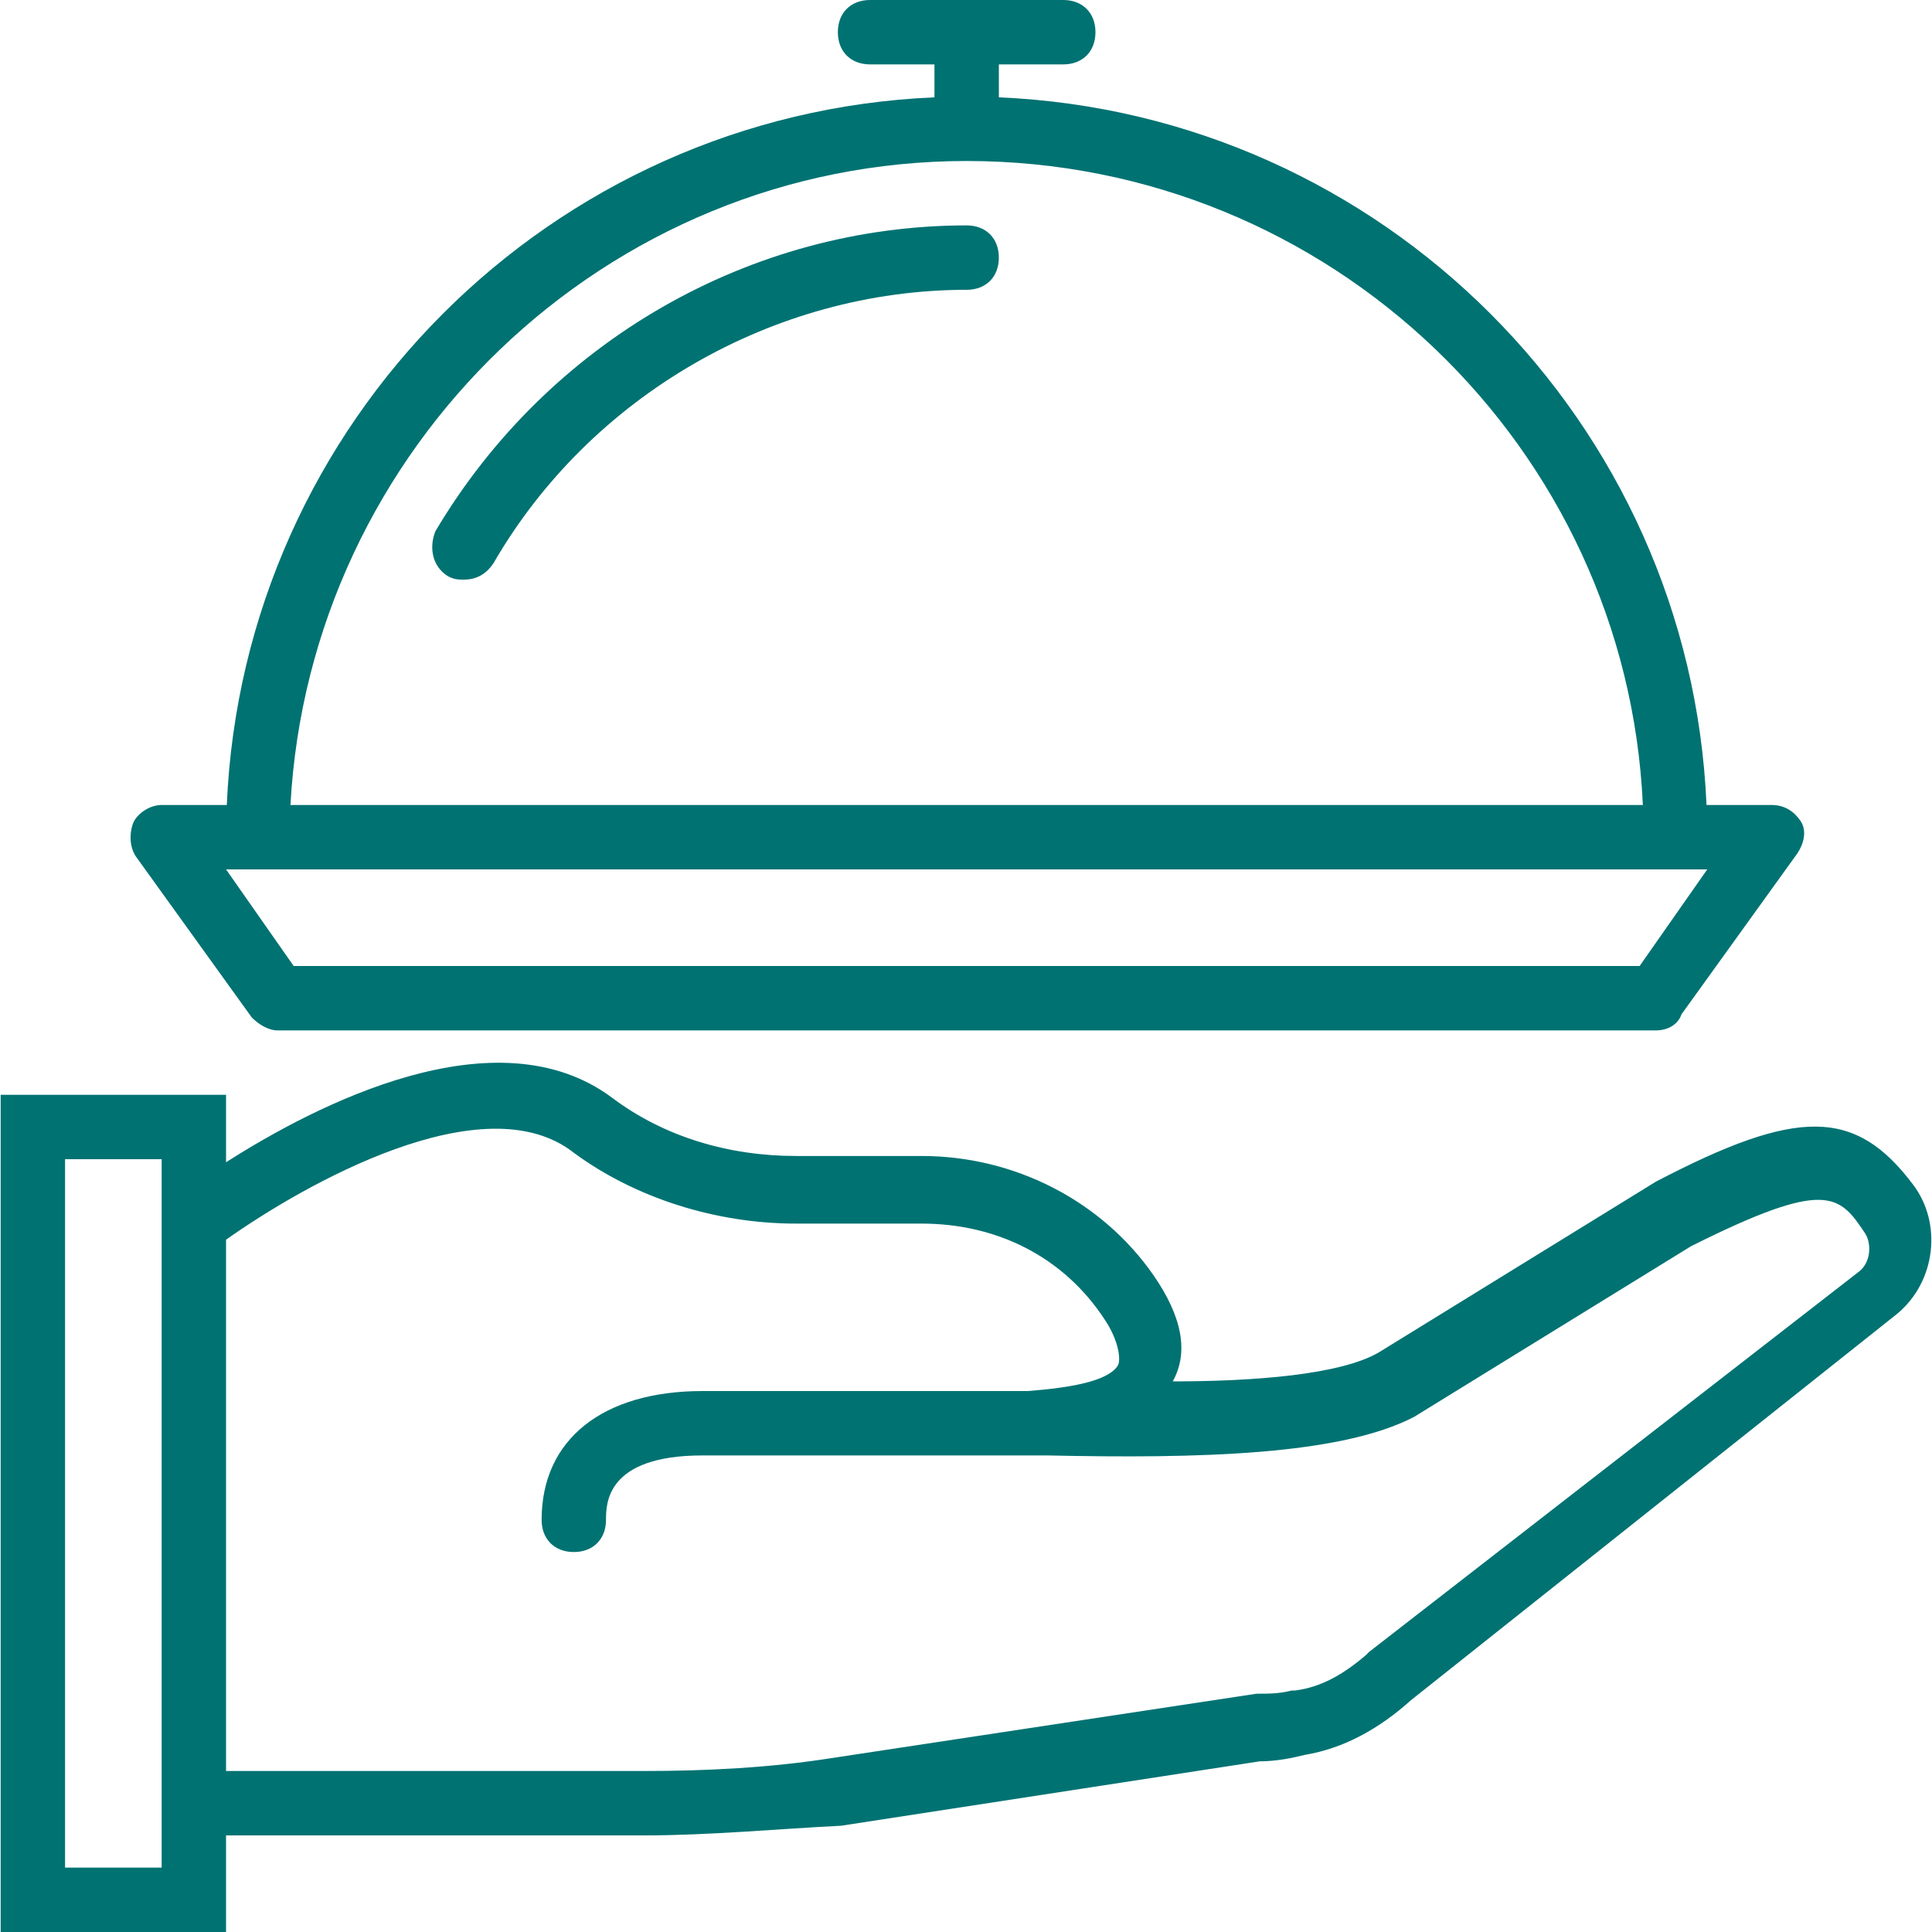
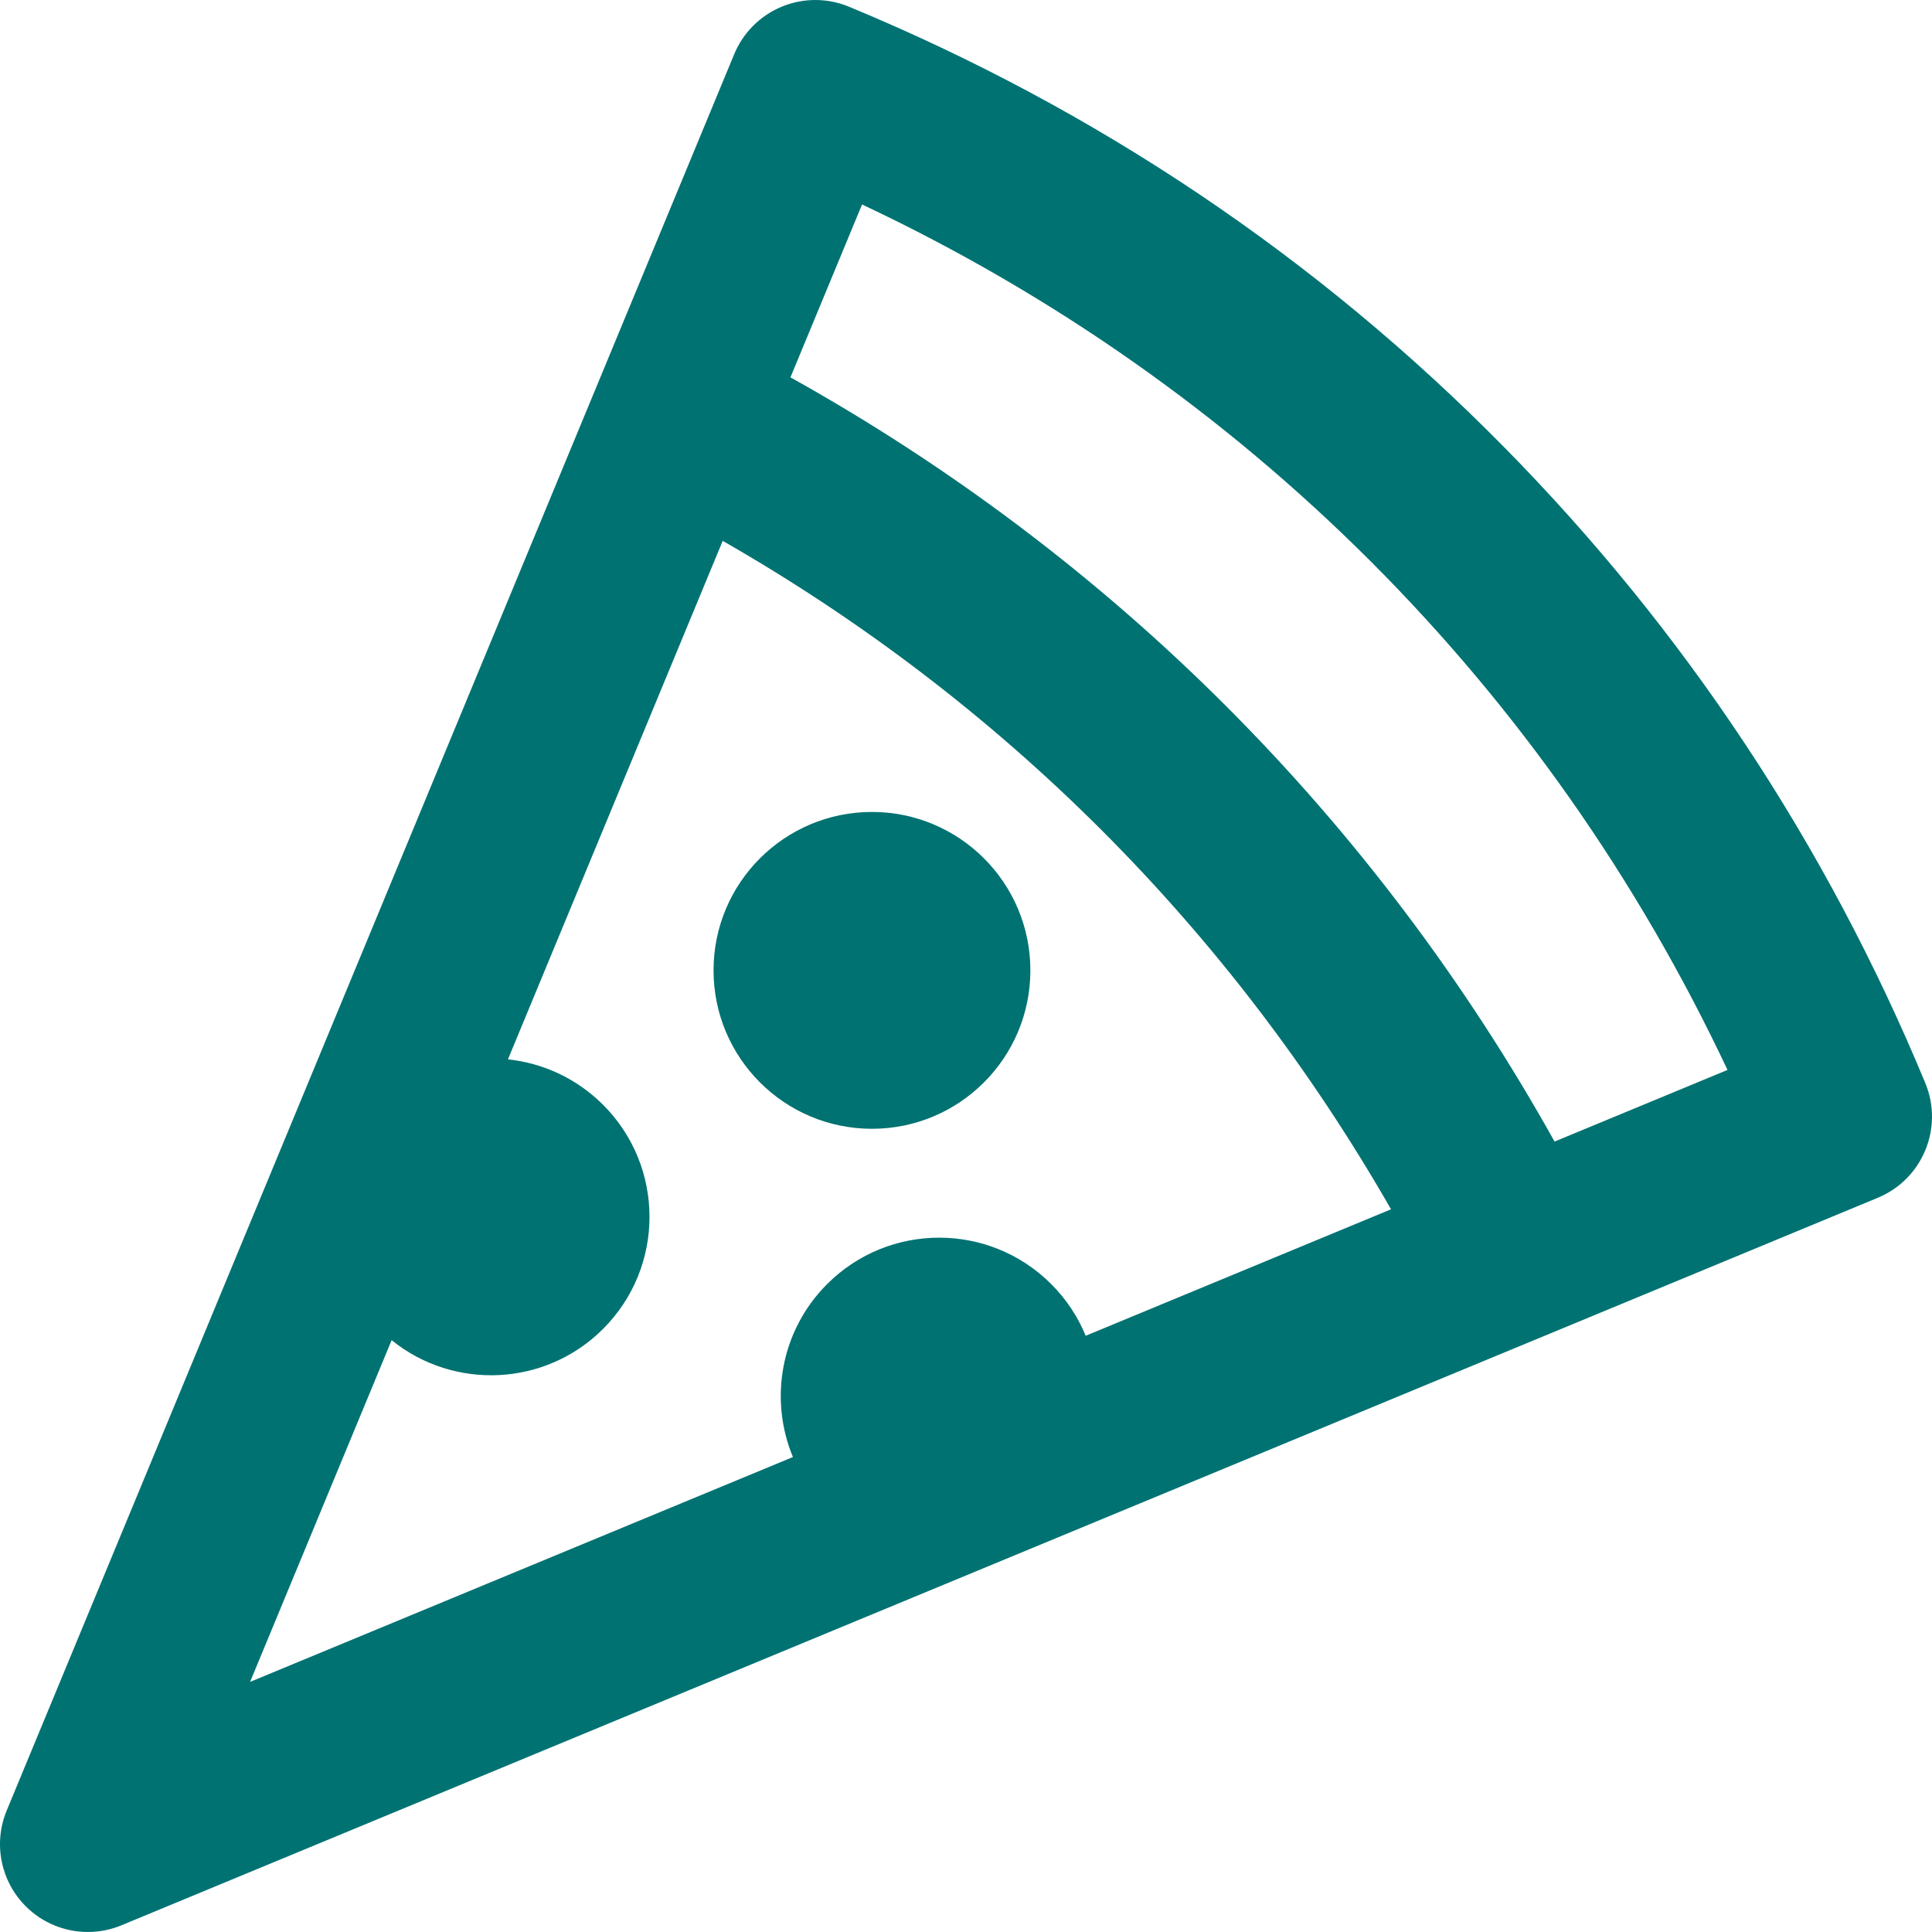
- <svg xmlns="http://www.w3.org/2000/svg" version="1.1" id="Layer_1" x="0px" y="0px" viewBox="0 0 512 512" style="enable-background:new 0 0 512 512;" xml:space="preserve" width="512px" height="512px">
-   <g transform="translate(1 1)">
+ <svg xmlns="http://www.w3.org/2000/svg" version="1.1" id="Layer_1" x="0px" y="0px" viewBox="0 0 511.999 511.999" style="enable-background:new 0 0 511.999 511.999;" xml:space="preserve" width="512px" height="512px">
+   <g>
    <g>
-       <g>
-         <path d="M506.054,313.027c-15.36-20.48-30.72-20.48-68.267-0.853L364.4,357.4c-10.24,5.973-33.28,7.68-54.613,7.68     c4.267-7.68,2.56-17.067-5.12-28.16c-13.653-19.627-36.693-31.573-61.44-31.573h-33.28c-17.92,0-34.987-5.12-48.64-15.36     c-30.791-23.093-78.94,2.035-102.4,17.023v-17.876H-0.826V511h59.733v-25.6H169.84c17.067,0,34.987-1.707,52.053-2.56     l110.933-17.067c4.267,0,8.533-0.853,11.947-1.707c10.24-1.707,19.627-6.827,28.16-14.507l128.853-102.4     C512.027,338.627,513.734,323.267,506.054,313.027z M41.84,493.933h-25.6V306.2h25.6V319v166.4V493.933z M491.547,336.067     L361.84,436.76l-0.853,0.853c-5.973,5.12-11.947,8.533-18.773,9.387h-0.853c-3.413,0.853-5.973,0.853-9.387,0.853l-112.64,17.067     c-16.213,2.56-33.28,3.413-49.493,3.413H58.907v-140.8c20.48-14.507,68.267-41.813,92.16-23.04     c16.213,11.947,37.547,18.773,58.88,18.773h33.28c19.627,0,37.547,8.533,48.64,25.6c3.413,5.12,4.267,10.24,3.413,11.947     c-2.56,4.267-12.8,5.973-23.893,6.827c-1.15,0-2.296,0-3.413,0c-2.2,0-4.275,0-5.973,0h-76.8     c-26.453,0-42.667,12.8-42.667,34.133c0,5.12,3.413,8.533,8.533,8.533c5.12,0,8.533-3.413,8.533-8.533     c0-4.267,0-17.067,25.6-17.067h75.947c1.769,0,3.962,0,6.827,0c1.282,0,2.684,0,4.267,0c0.853,0,2.56,0,4.267,0     c40.107,0.853,77.653,0,97.28-10.24l73.387-45.227c35.84-17.92,39.253-13.653,46.08-3.413     C494.96,328.387,494.96,333.507,491.547,336.067z" fill="#007272" />
-         <path d="M65.734,268.653c1.707,1.707,4.267,3.413,6.827,3.413h365.227c3.413,0,5.973-1.707,6.827-4.267l30.72-42.667     c1.707-2.56,2.56-5.973,0.853-8.533s-4.267-4.267-7.68-4.267h-17.263c-4.35-101.584-85.953-183.187-187.537-187.537v-8.729     h17.067c5.12,0,8.533-3.413,8.533-8.533S285.894-1,280.774-1h-51.2c-5.12,0-8.533,3.413-8.533,8.533s3.413,8.533,8.533,8.533     h17.067v8.729c-101.584,4.35-183.187,85.953-187.537,187.537H41.84c-3.413,0-6.827,2.56-7.68,5.12s-0.853,5.973,0.853,8.533     L65.734,268.653z M255.174,41.667c96.427,0,174.933,75.947,179.2,170.667h-358.4C81.094,117.613,159.6,41.667,255.174,41.667z      M67.44,229.4h375.467h8.533L433.52,255H76.827l-17.92-25.6H67.44z" fill="#007272" />
-         <path d="M255.174,58.733c-57.173,0-110.933,30.72-140.8,81.067c-1.707,4.267-0.853,9.387,3.413,11.947     c1.707,0.853,2.56,0.853,4.267,0.853c3.413,0,5.973-1.707,7.68-4.267c25.6-44.373,74.24-72.533,125.44-72.533     c5.12,0,8.533-3.413,8.533-8.533S260.294,58.733,255.174,58.733z" fill="#007272" />
-       </g>
+       <path d="M510.222,287.02c-26.192-63.234-63.725-119.912-111.553-168.458C349.141,68.292,290.702,28.998,224.974,1.773    c-5.703-2.36-12.109-2.36-17.811,0c-5.703,2.363-10.234,6.892-12.595,12.595L1.772,479.817c-3.601,8.696-1.61,18.706,5.045,25.362    c4.451,4.453,10.404,6.817,16.46,6.817c2.999,0,6.023-0.579,8.901-1.772l465.449-192.797    C509.5,312.508,515.14,298.894,510.222,287.02z M287.718,353.992c-2.049-4.985-5.094-9.657-9.143-13.704    c-16.395-16.393-42.98-16.393-59.373,0c-12.395,12.393-15.413,30.606-9.068,45.841l-143.862,59.59l37.515-90.561    c16.486,13.33,40.714,12.334,56.043-2.993c16.392-16.395,16.392-42.978,0-59.374c-7.061-7.059-16.008-11.071-25.22-12.052    l56.915-137.404c74.051,42.378,134.623,102.96,177.108,177.141L287.718,353.992z M411.975,302.526    c-47.71-85.512-117.121-154.932-202.498-202.526l18.975-45.811c101.342,47.715,181.64,128.011,229.353,229.353L411.975,302.526z" fill="#007272" />
+     </g>
+   </g>
+   <g>
+     <g>
+       <circle cx="231.078" cy="257.158" r="41.983" fill="#007272" />
    </g>
  </g>
  <g>
</g>
  <g>
</g>
  <g>
</g>
  <g>
</g>
  <g>
</g>
  <g>
</g>
  <g>
</g>
  <g>
</g>
  <g>
</g>
  <g>
</g>
  <g>
</g>
  <g>
</g>
  <g>
</g>
  <g>
</g>
  <g>
</g>
</svg>
